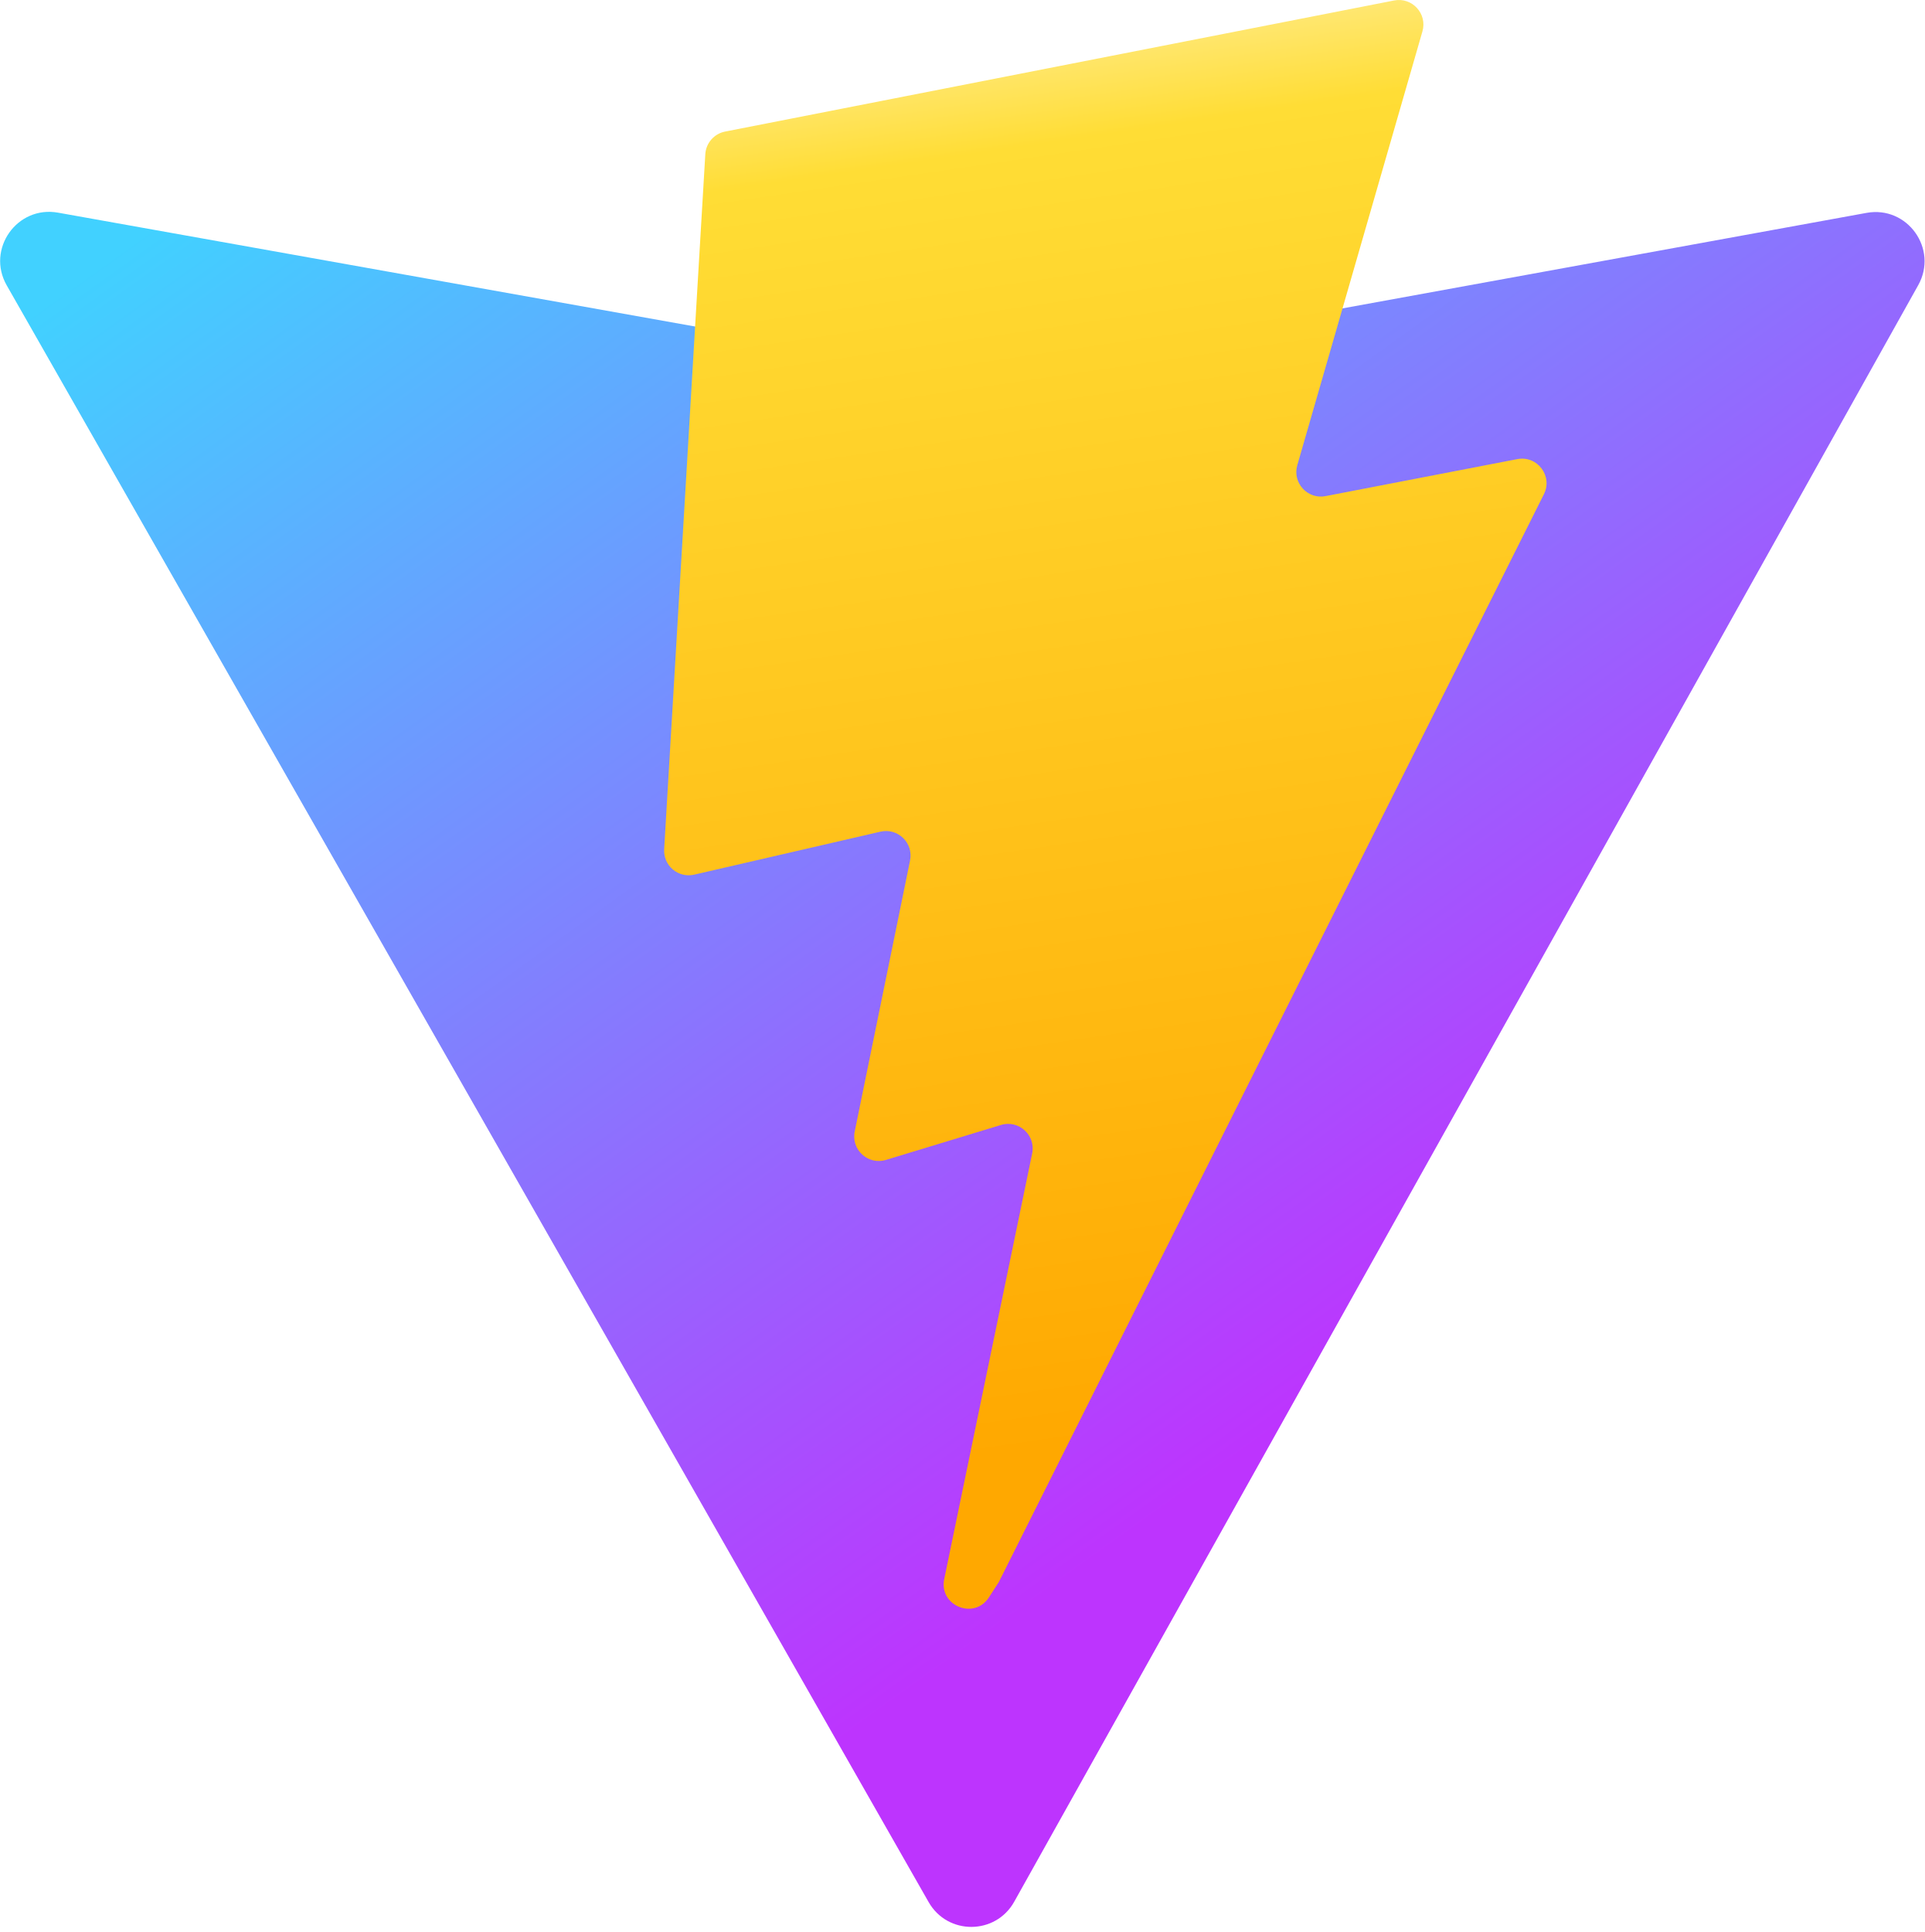
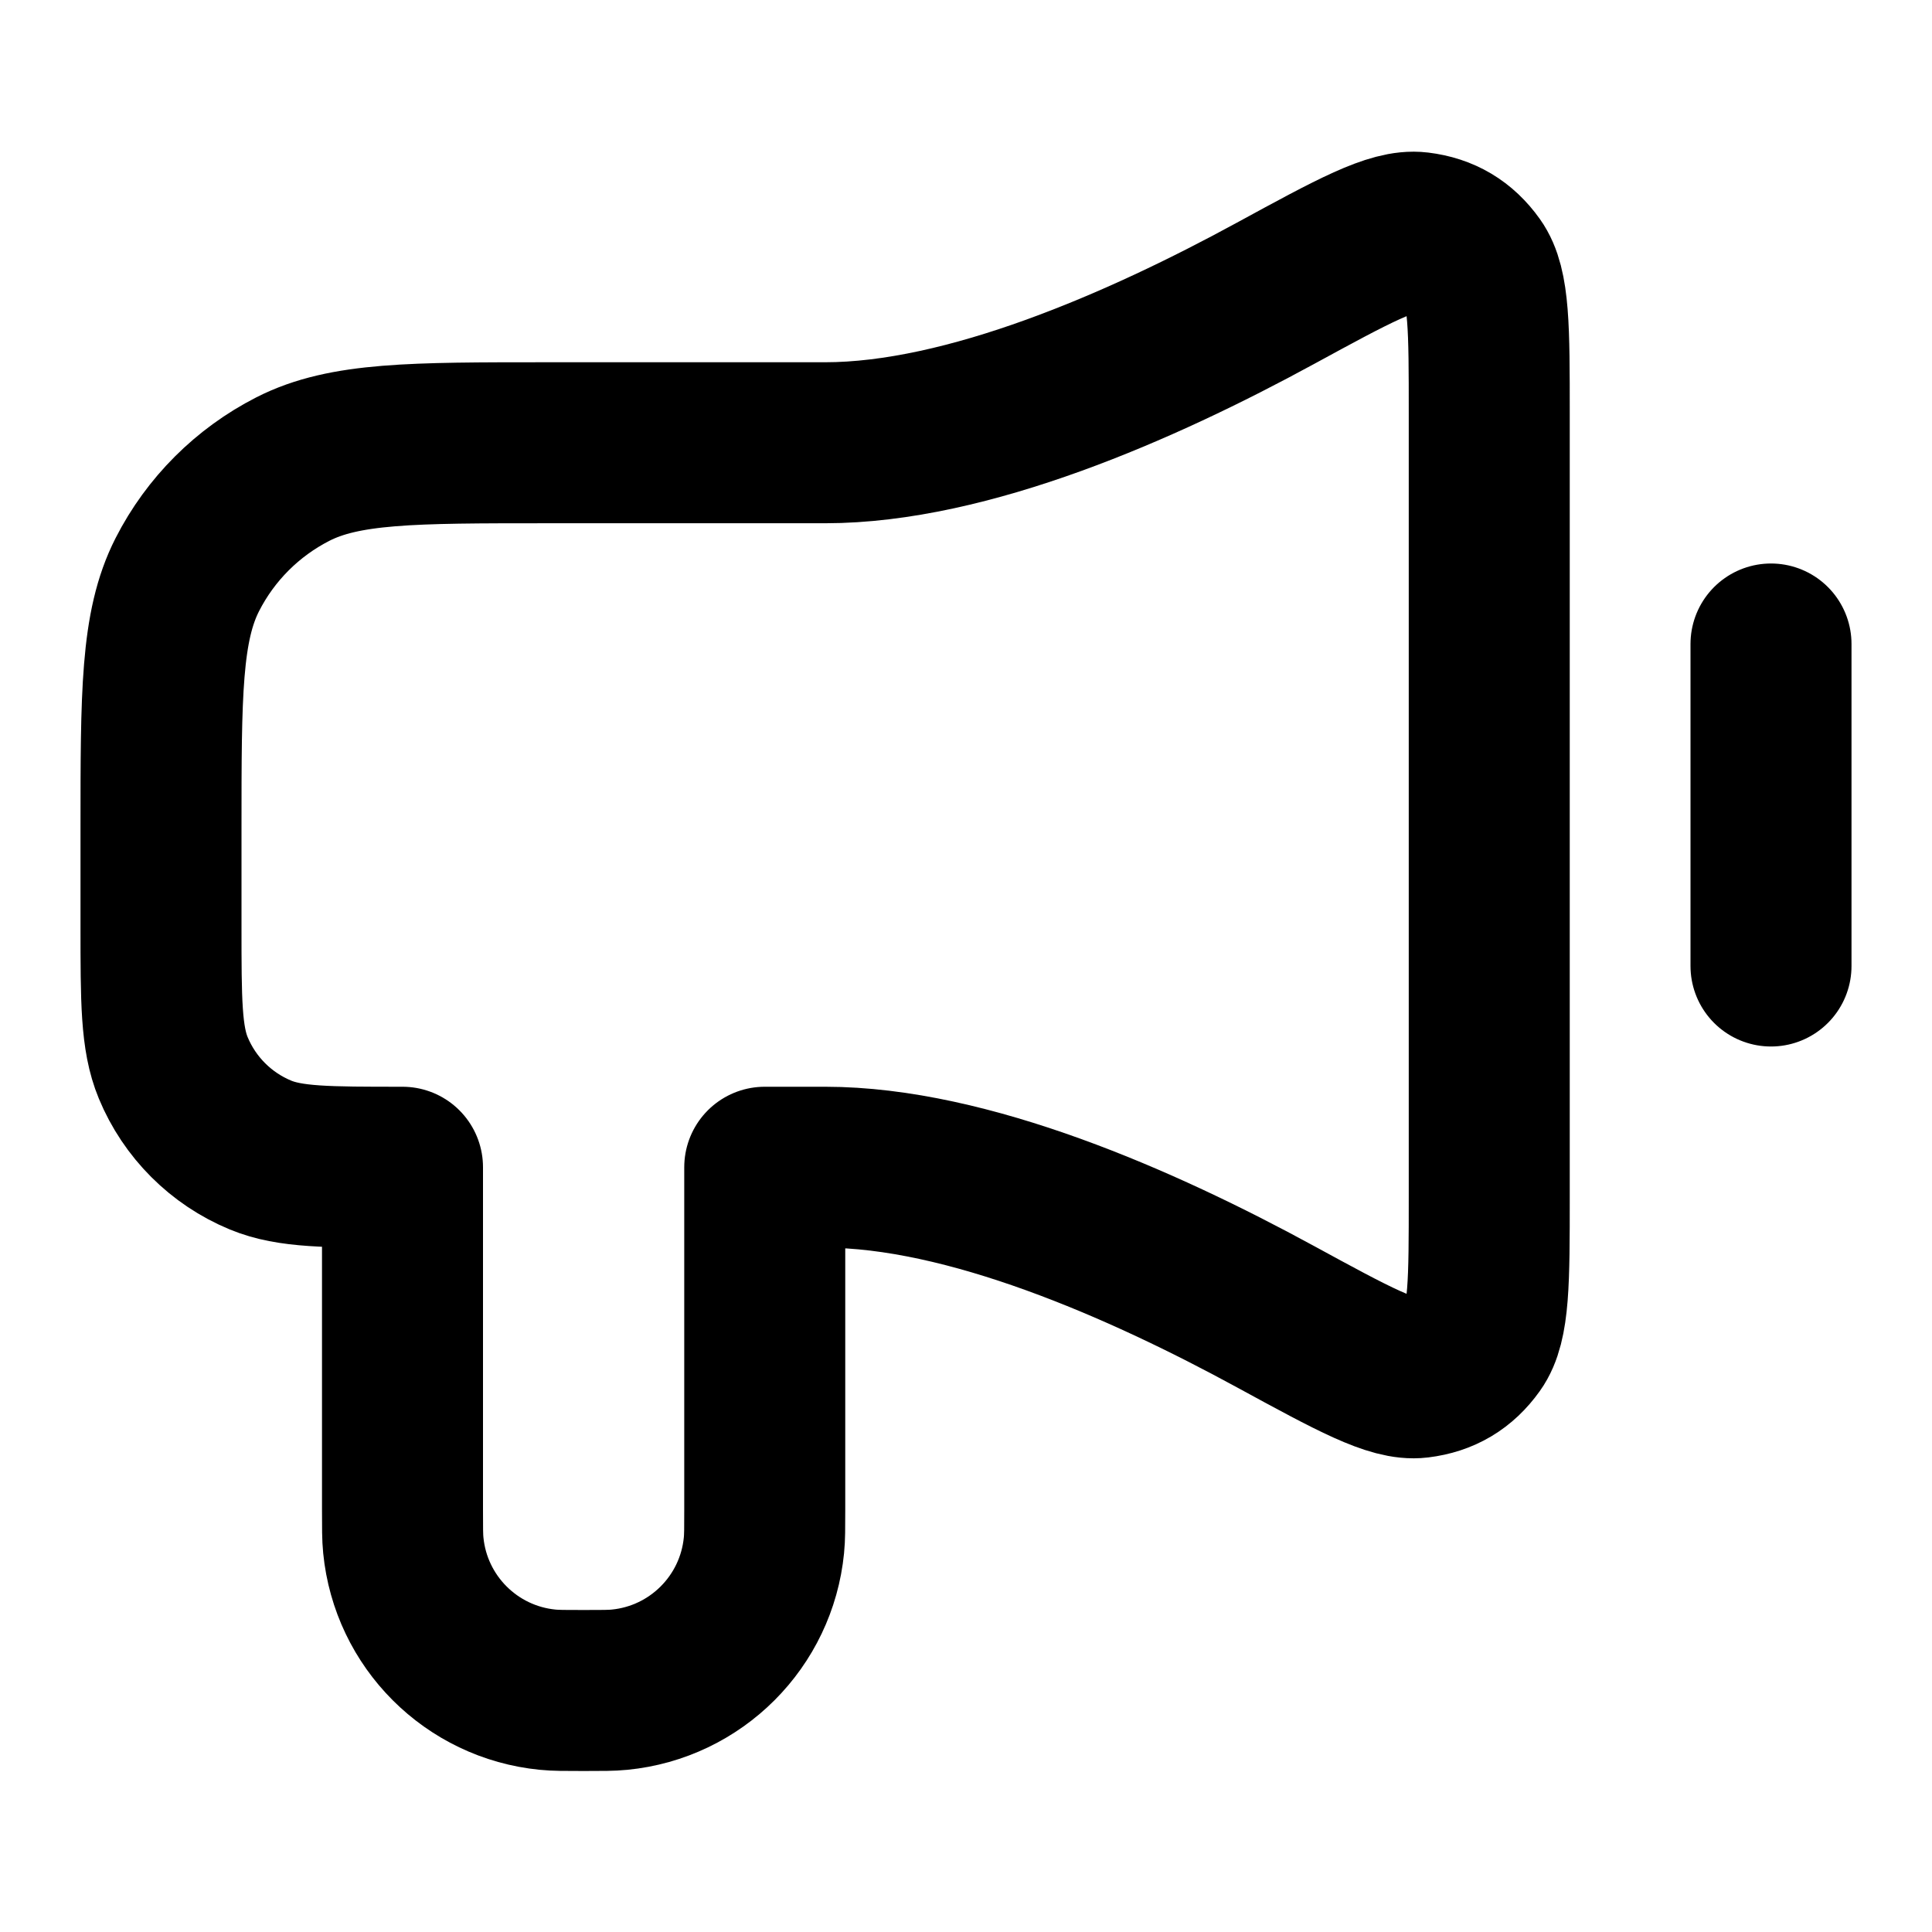
- <svg xmlns="http://www.w3.org/2000/svg" aria-hidden="true" role="img" class="iconify iconify--logos" width="31.88" height="32" preserveAspectRatio="xMidYMid meet" viewBox="0 0 256 257">
-   <defs>
-     <linearGradient id="IconifyId1813088fe1fbc01fb466" x1="-.828%" x2="57.636%" y1="7.652%" y2="78.411%">
-       <stop offset="0%" stop-color="#41D1FF" />
-       <stop offset="100%" stop-color="#BD34FE" />
-     </linearGradient>
-     <linearGradient id="IconifyId1813088fe1fbc01fb467" x1="43.376%" x2="50.316%" y1="2.242%" y2="89.03%">
-       <stop offset="0%" stop-color="#FFEA83" />
-       <stop offset="8.333%" stop-color="#FFDD35" />
-       <stop offset="100%" stop-color="#FFA800" />
-     </linearGradient>
-   </defs>
-   <path fill="url(#IconifyId1813088fe1fbc01fb466)" d="M255.153 37.938L134.897 252.976c-2.483 4.44-8.862 4.466-11.382.048L.875 37.958c-2.746-4.814 1.371-10.646 6.827-9.67l120.385 21.517a6.537 6.537 0 0 0 2.322-.004l117.867-21.483c5.438-.991 9.574 4.796 6.877 9.62Z" />
-   <path fill="url(#IconifyId1813088fe1fbc01fb467)" d="M185.432.063L96.44 17.501a3.268 3.268 0 0 0-2.634 3.014l-5.474 92.456a3.268 3.268 0 0 0 3.997 3.378l24.777-5.718c2.318-.535 4.413 1.507 3.936 3.838l-7.361 36.047c-.495 2.426 1.782 4.5 4.151 3.78l15.304-4.649c2.372-.72 4.652 1.36 4.15 3.788l-11.698 56.621c-.732 3.542 3.979 5.473 5.943 2.437l1.313-2.028l72.516-144.72c1.215-2.423-.88-5.186-3.54-4.672l-25.505 4.922c-2.396.462-4.435-1.77-3.759-4.114l16.646-57.705c.677-2.35-1.37-4.583-3.769-4.113Z" />
+ <svg xmlns="http://www.w3.org/2000/svg" width="24" height="24" viewBox="0 0 24 24" fill="none">
+   <path d="M22 8V12M10.25 5.5H6.8C5.12 5.5 4.28 5.5 3.638 5.827C3.074 6.115 2.615 6.573 2.327 7.138C2 7.78 2 8.62 2 10.3L2 11.5C2 12.432 2 12.898 2.152 13.265C2.355 13.755 2.745 14.145 3.235 14.348C3.602 14.5 4.068 14.5 5 14.5V18.75C5 18.982 5 19.098 5.01 19.196C5.103 20.145 5.854 20.897 6.804 20.99C6.902 21 7.018 21 7.25 21C7.482 21 7.598 21 7.696 20.99C8.646 20.897 9.397 20.145 9.49 19.196C9.5 19.098 9.5 18.982 9.5 18.75V14.5H10.25C12.016 14.5 14.177 15.447 15.844 16.356C16.817 16.886 17.303 17.151 17.622 17.112C17.917 17.076 18.14 16.943 18.313 16.701C18.5 16.44 18.5 15.918 18.5 14.874V5.126C18.5 4.082 18.5 3.56 18.313 3.299C18.14 3.057 17.917 2.924 17.622 2.888C17.303 2.849 16.817 3.114 15.844 3.644C14.177 4.553 12.016 5.5 10.25 5.5Z" stroke="black" stroke-width="2" stroke-linecap="round" stroke-linejoin="round" />
</svg>
